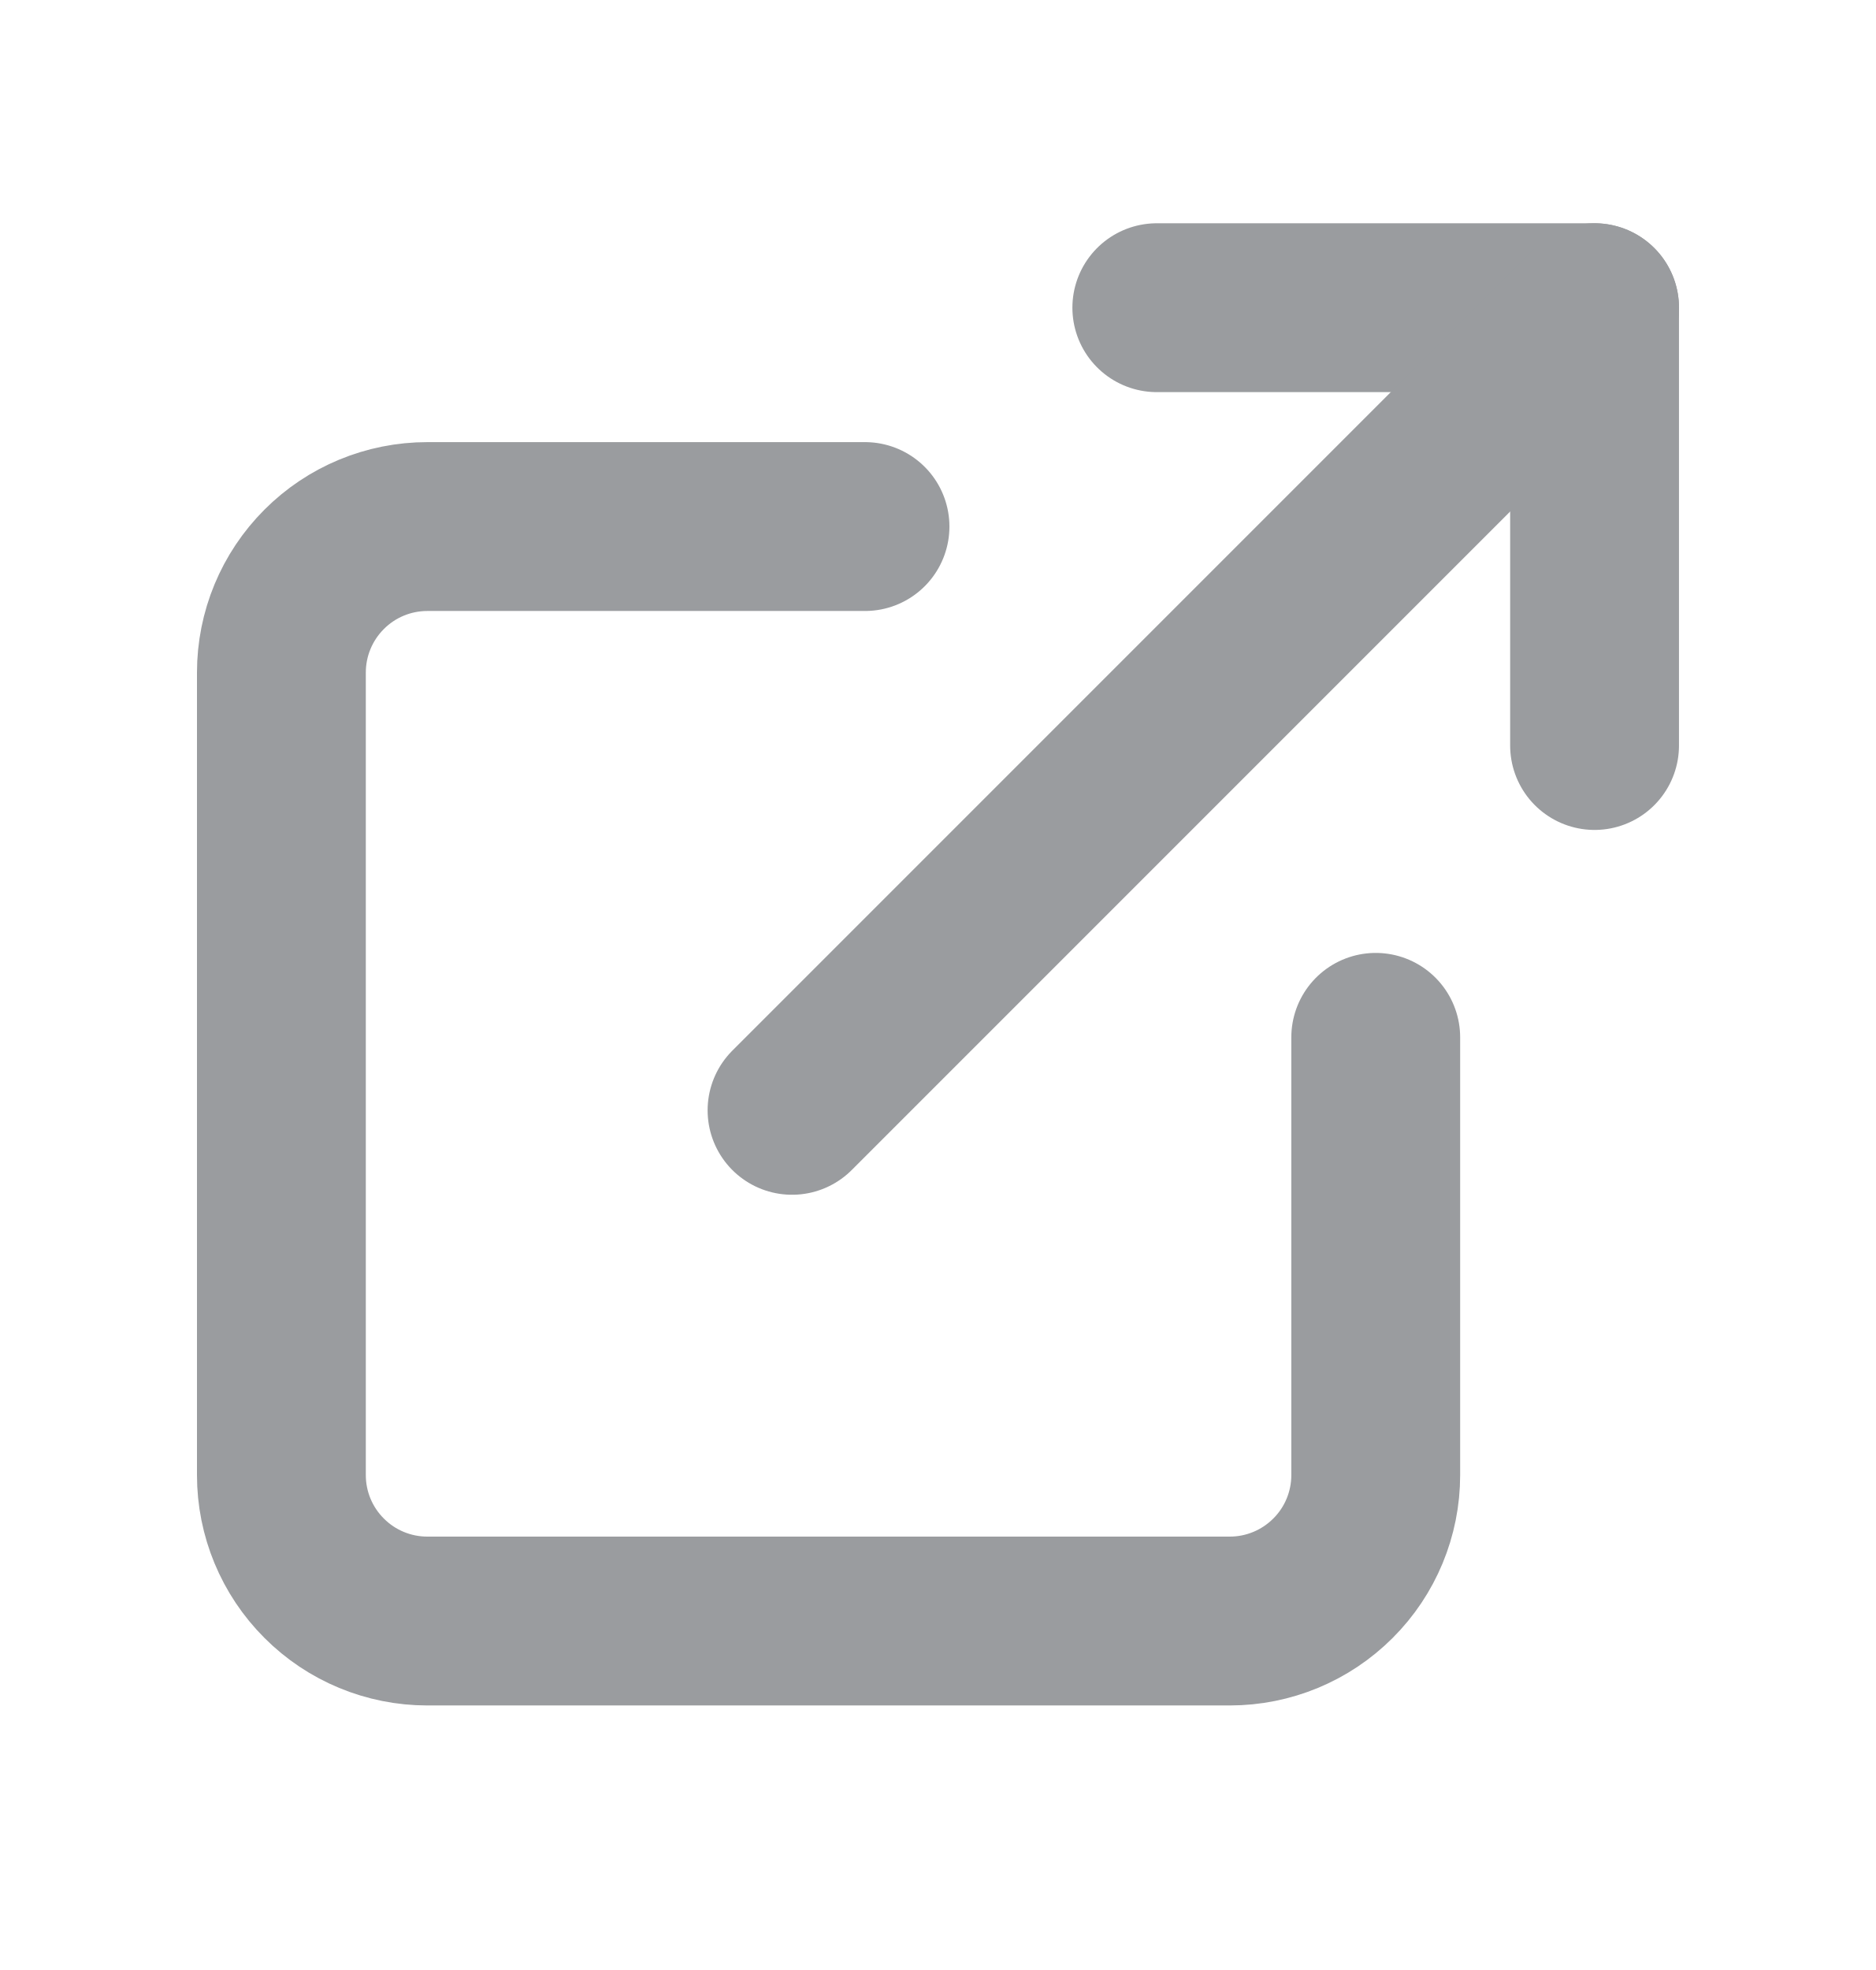
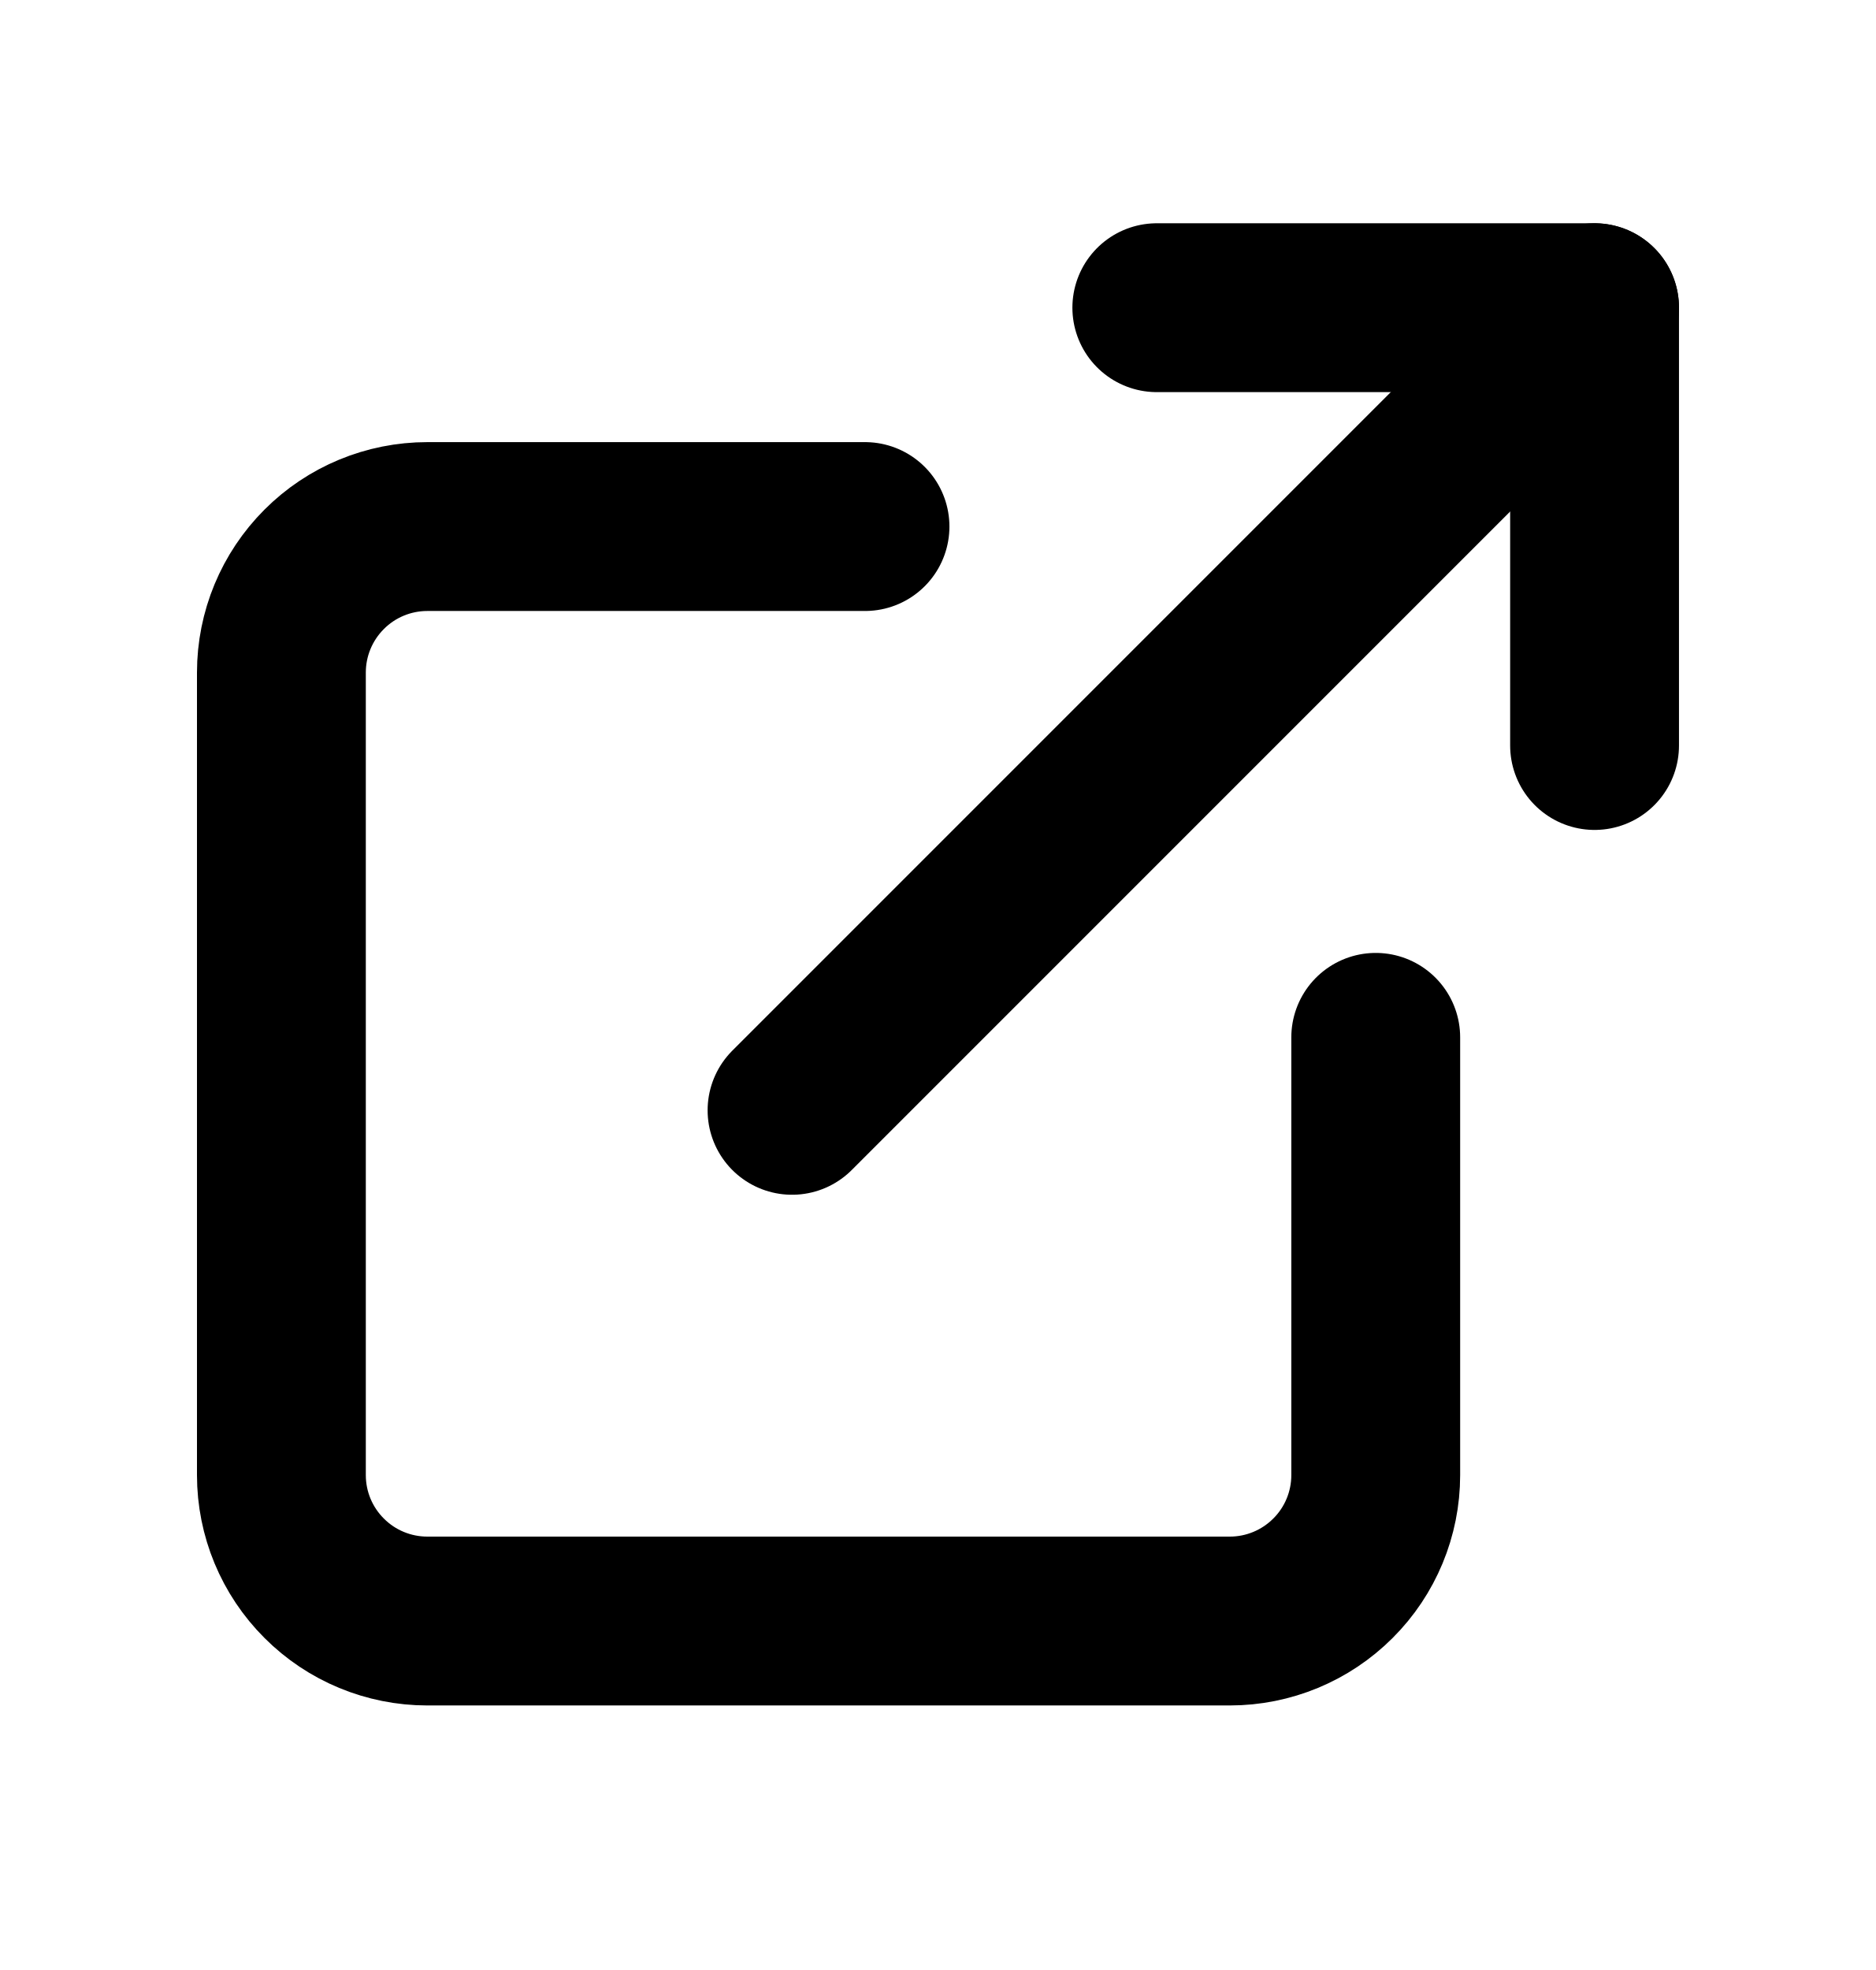
<svg xmlns="http://www.w3.org/2000/svg" width="20" height="21" viewBox="0 0 20 21" fill="none">
-   <path d="M14.667 11.058V15.725C14.667 16.137 14.503 16.533 14.211 16.824C13.919 17.116 13.524 17.28 13.111 17.28H4.556C4.143 17.28 3.747 17.116 3.456 16.824C3.164 16.533 3 16.137 3 15.725V7.169C3 6.756 3.164 6.361 3.456 6.069C3.747 5.777 4.143 5.613 4.556 5.613H9.222" stroke="#9A9C9F" stroke-width="1.8" stroke-linecap="round" stroke-linejoin="round" />
-   <path d="M12.333 3.28H17V7.947" stroke="#9A9C9F" stroke-width="1.8" stroke-linecap="round" stroke-linejoin="round" />
-   <path d="M8.444 11.836L17 3.28" stroke="#9A9C9F" stroke-width="1.8" stroke-linecap="round" stroke-linejoin="round" />
+   <path d="M14.667 11.058V15.725C14.667 16.137 14.503 16.533 14.211 16.824C13.919 17.116 13.524 17.28 13.111 17.28H4.556C4.143 17.28 3.747 17.116 3.456 16.824C3.164 16.533 3 16.137 3 15.725V7.169C3 6.756 3.164 6.361 3.456 6.069C3.747 5.777 4.143 5.613 4.556 5.613H9.222" stroke="currentColor" stroke-width="1.8" stroke-linecap="round" stroke-linejoin="round" />
+   <path d="M12.333 3.28H17V7.947" stroke="currentColor" stroke-width="1.8" stroke-linecap="round" stroke-linejoin="round" />
+   <path d="M8.444 11.836L17 3.28" stroke="currentColor" stroke-width="1.8" stroke-linecap="round" stroke-linejoin="round" />
</svg>
